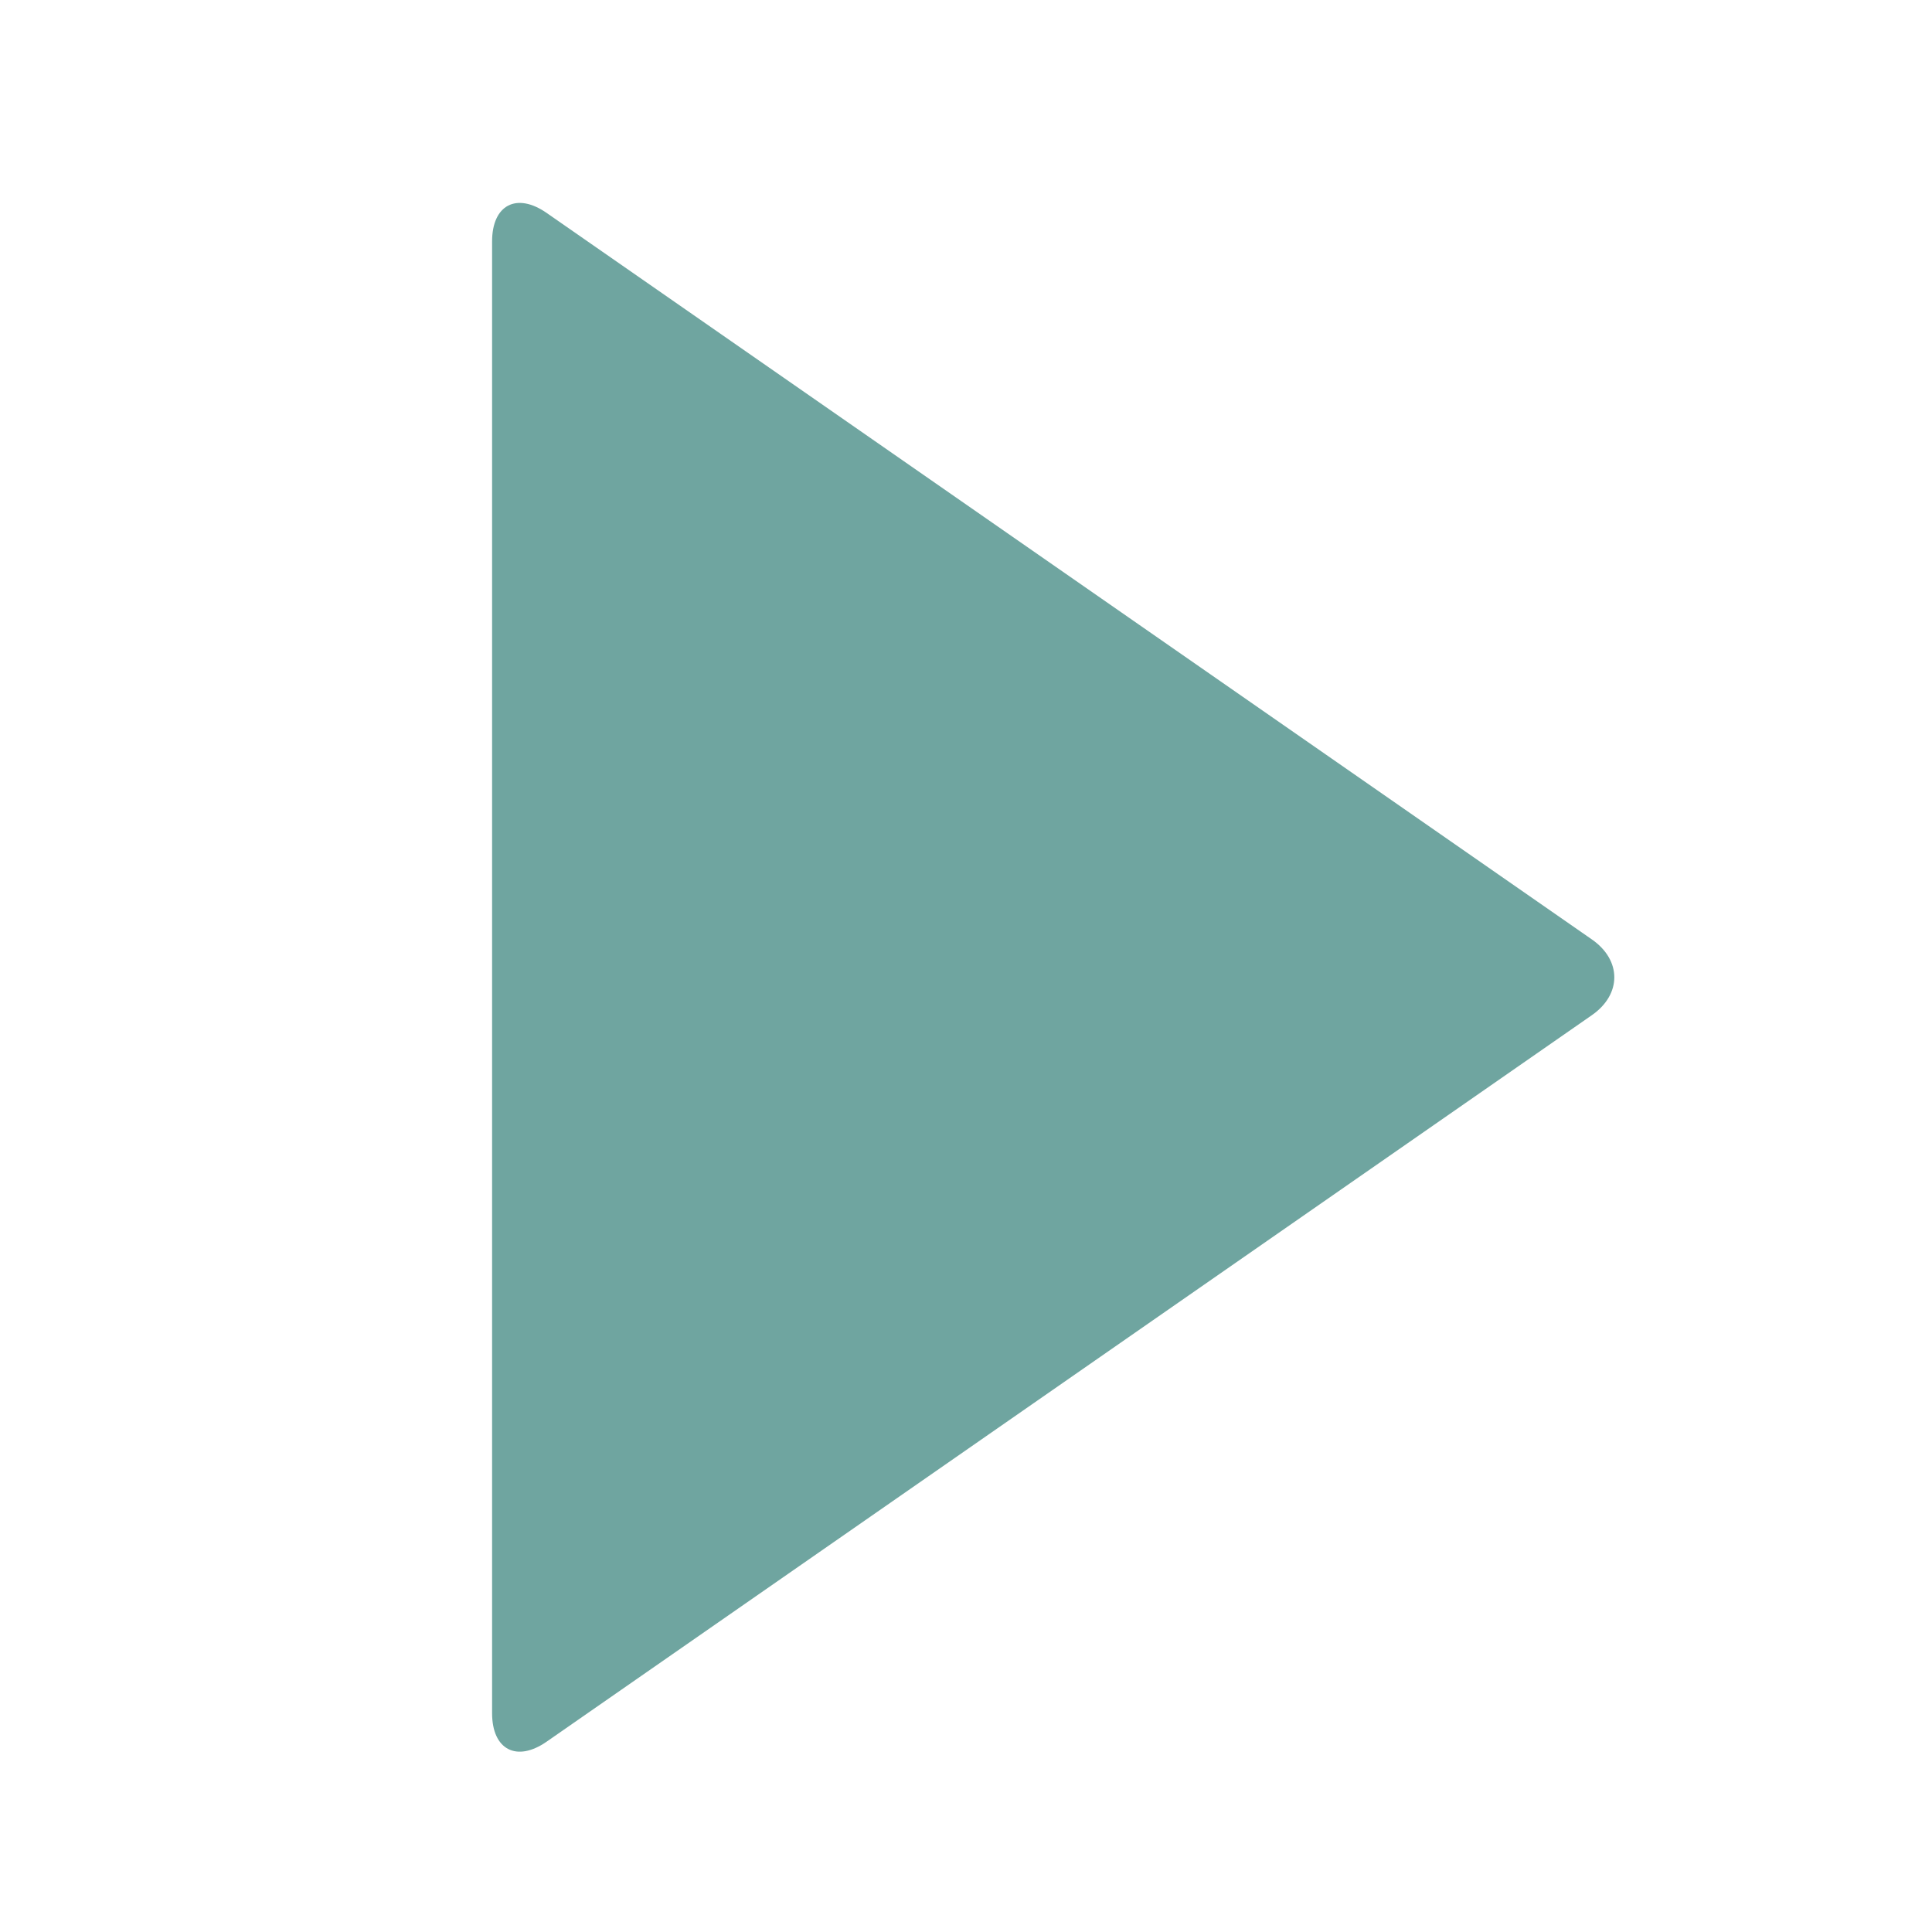
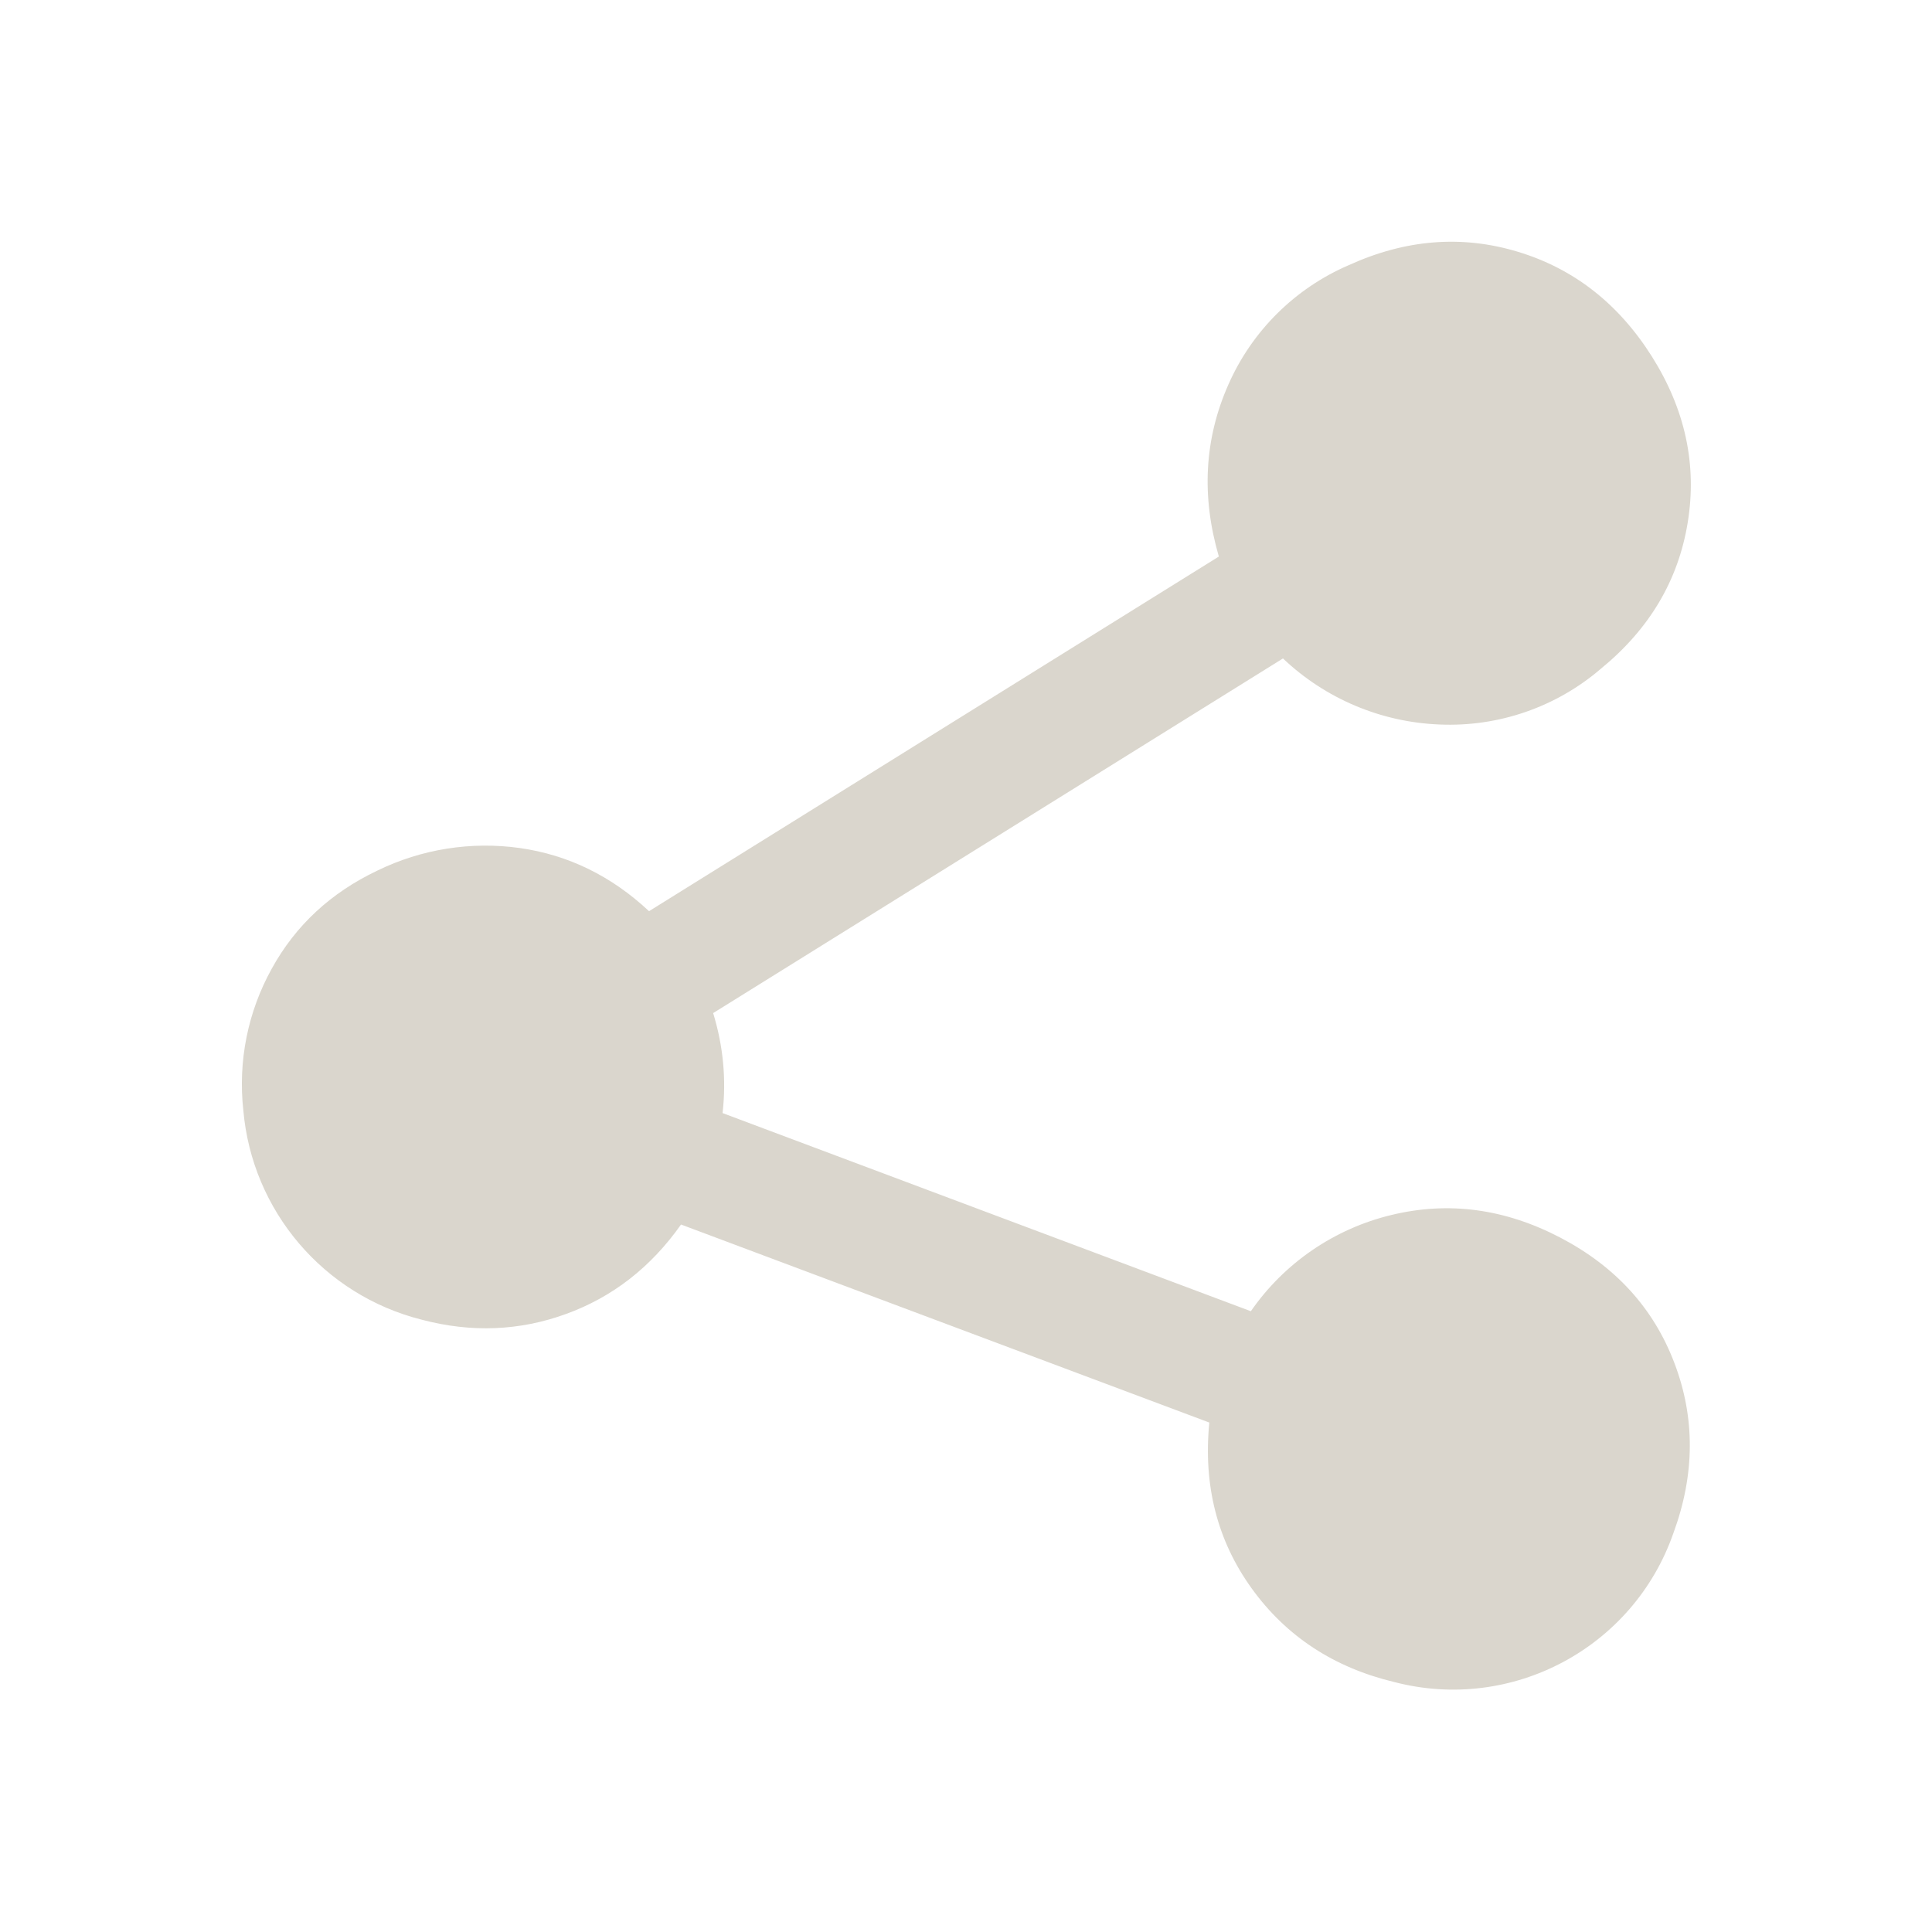
- <svg xmlns="http://www.w3.org/2000/svg" t="1781683315265" class="icon" viewBox="0 0 1024 1024" version="1.1" p-id="3061" width="24" height="24">
-   <path d="M260.817 127.966c0-19.363 13.008-26.162 28.907-15.112l553.972 385.043c15.899 11.051 15.899 29.134 0 40.185l-553.972 385.041c-15.899 11.051-28.907 4.251-28.907-15.112L260.817 127.966z" fill="#6FA5A0" p-id="3062" />
+ <svg xmlns="http://www.w3.org/2000/svg" t="1781662180506" class="icon" viewBox="0 0 1024 1024" version="1.1" p-id="4111" width="24" height="24">
+   <path d="M680 348.992L377.984 536.96c5.312 17.344 7.04 35.008 4.992 52.992l280 105.024a126.72 126.72 0 0 1 74.496-51.008c30.336-7.36 60.16-3.328 89.472 11.968 29.376 15.36 49.536 37.504 60.544 66.56 11.008 28.928 10.88 58.944-0.512 89.984a123.648 123.648 0 0 1-147.968 79.04c-32-7.68-57.216-24.192-75.52-49.536-18.304-25.344-25.792-54.656-22.528-88l-280-104.96c-16 22.656-36.288 38.464-60.992 47.424-24.64 8.96-50.112 9.984-76.48 3.008a125.696 125.696 0 0 1-94.528-111.04 126.016 126.016 0 0 1 15.04-74.944c12.672-23.04 31.36-40.32 56-52.032a130.688 130.688 0 0 1 75.52-11.968c25.6 3.648 48.512 14.784 68.48 33.472l302.016-187.968c-9.344-32-7.68-62.336 4.992-91.008a122.752 122.752 0 0 1 64-63.488c30.016-13.632 59.84-16 89.472-7.04 29.696 8.96 53.376 27.52 71.04 55.488 17.664 28.032 24 57.344 19.008 88-4.992 30.72-20.352 56.512-46.016 77.504A123.008 123.008 0 0 1 763.008 384a127.808 127.808 0 0 1-83.008-35.008v0.064z" p-id="4112" fill="#DAD6CD" />
</svg>
